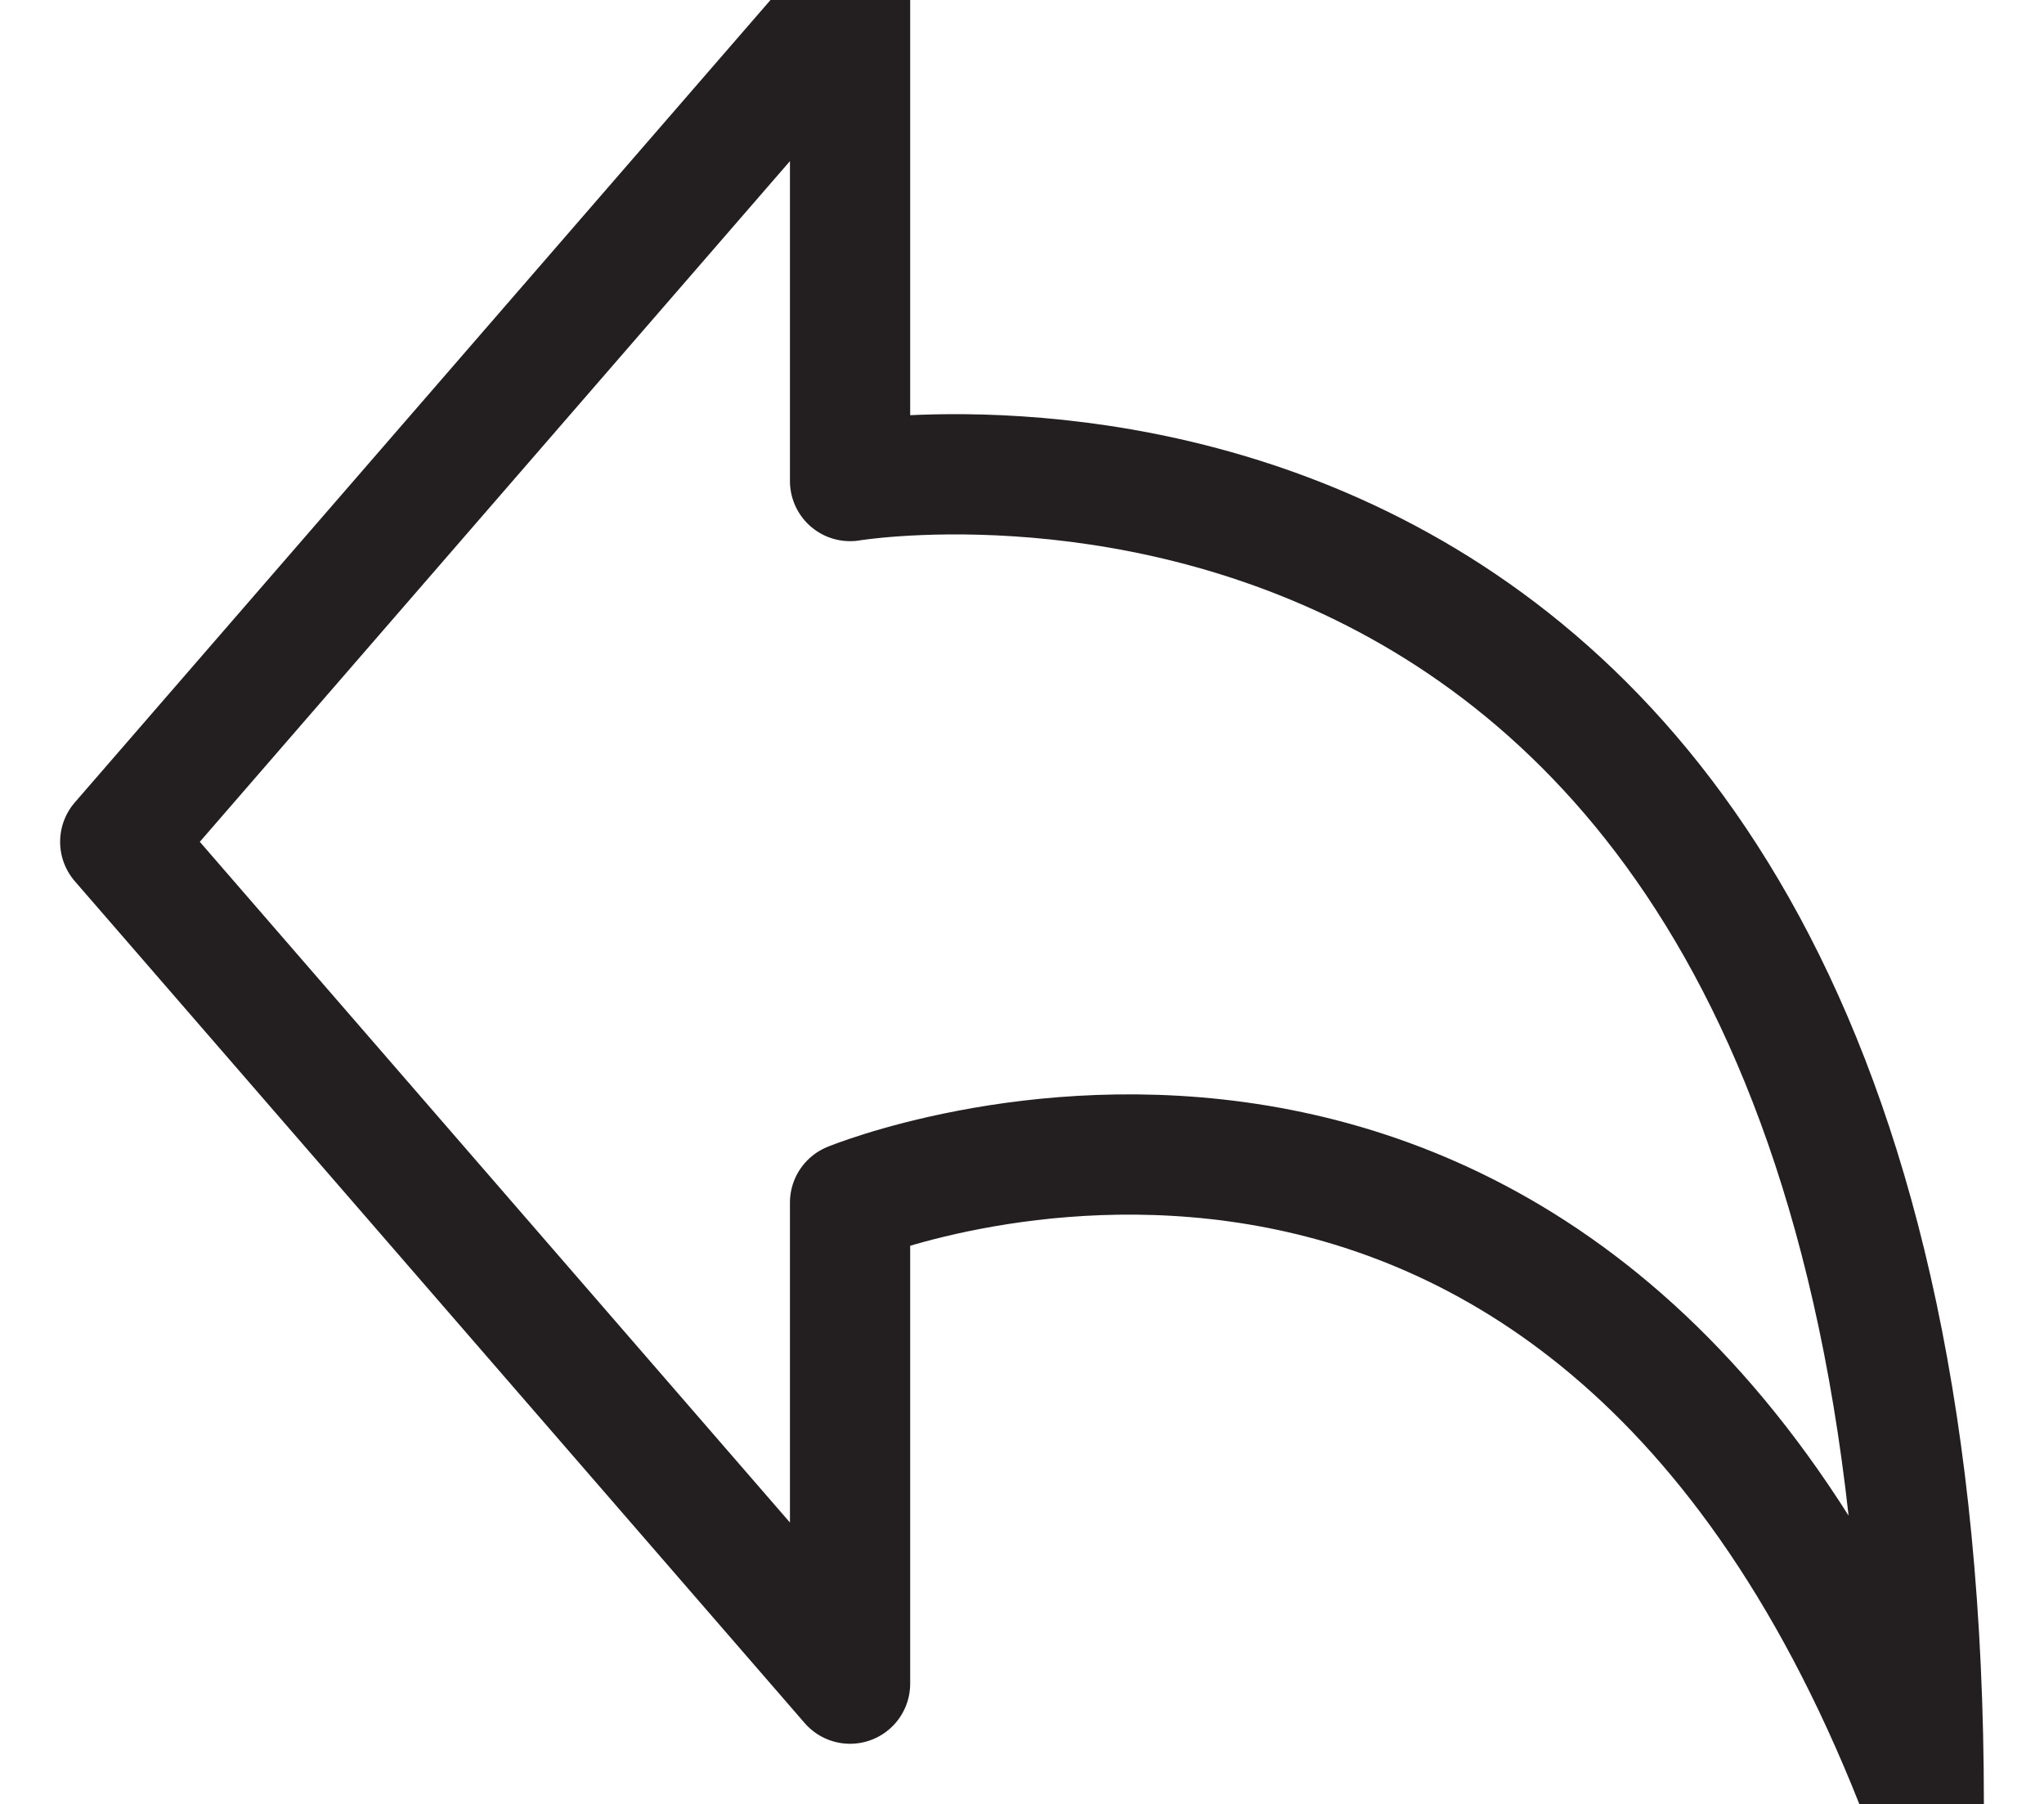
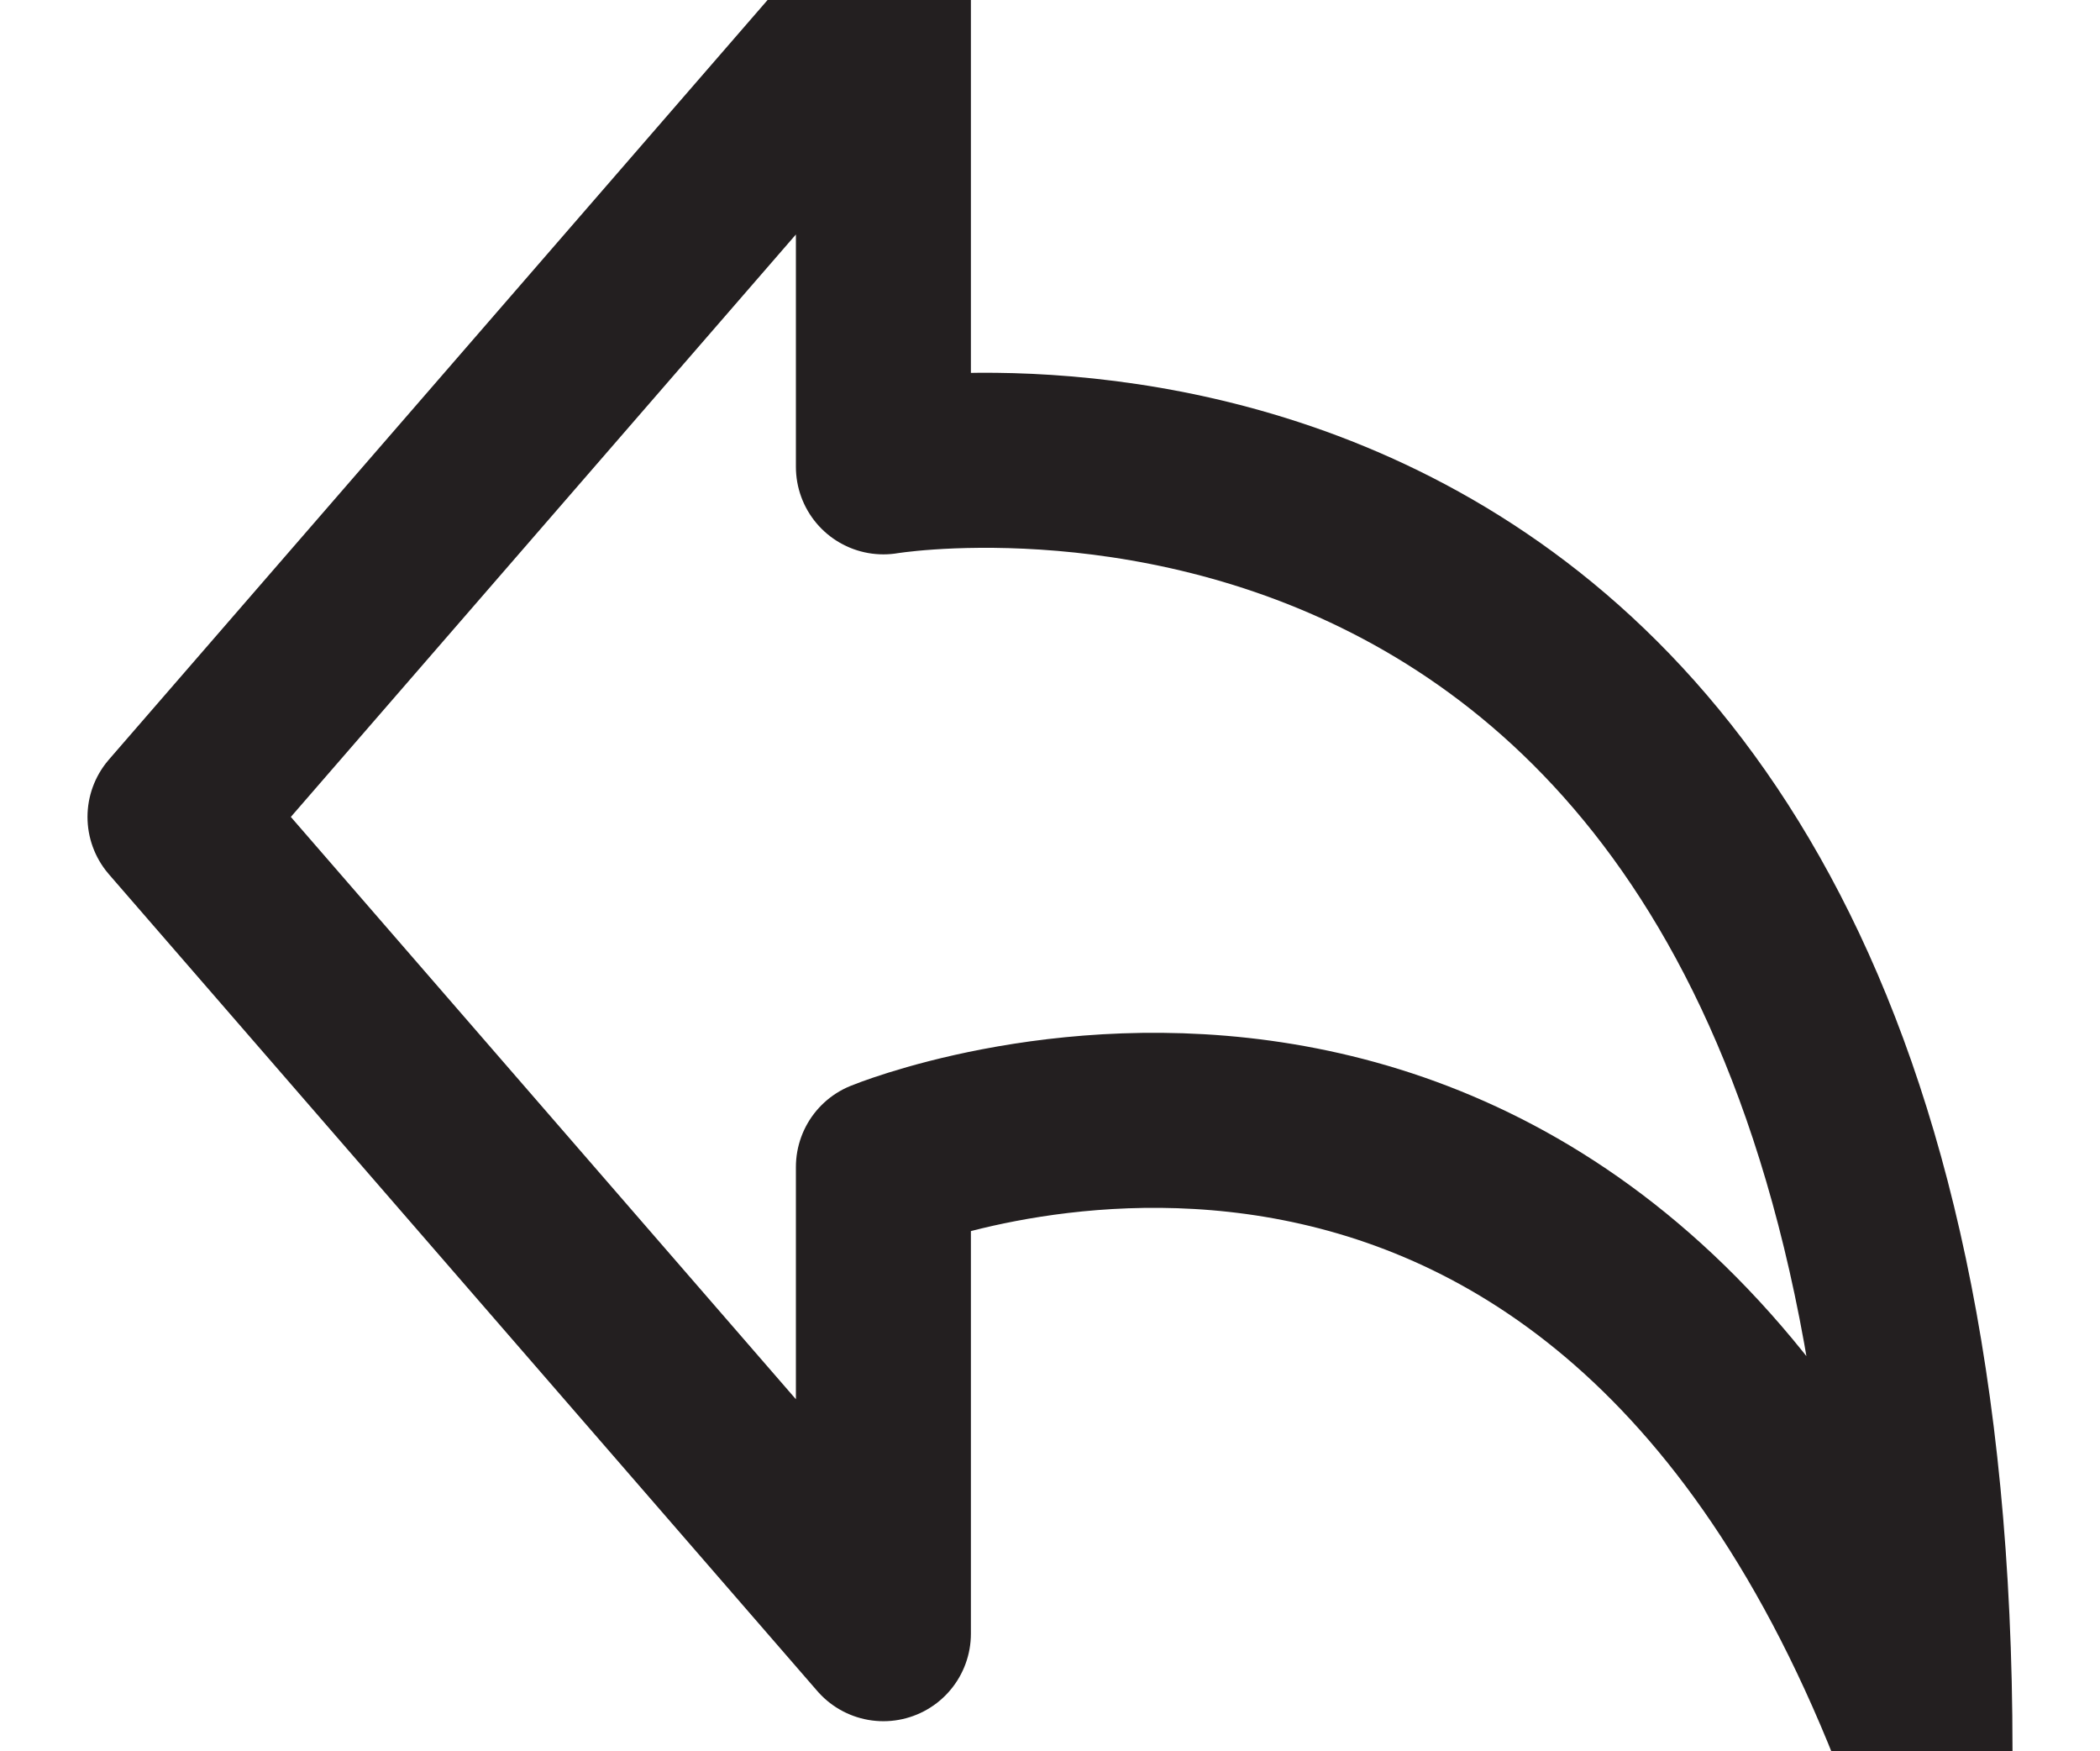
- <svg xmlns="http://www.w3.org/2000/svg" width="17" height="15" viewBox="0 0 17 15">
-   <path fill="none" fill-rule="evenodd" stroke="#231F20" d="M7.07 4S16 2.5 16 15c-2.857-7.5-8.93-5-8.93-5v4L1 7l6.07-7v4z" stroke-linejoin="round" />
+ <svg xmlns="http://www.w3.org/2000/svg" width="12" height="10" viewBox="0 0 12 10">
+   <path fill="none" fill-rule="evenodd" stroke="#231F20" d="M5.048 2.667S11 1.667 11 10C9.095 5 5.048 6.667 5.048 6.667v2.666L1 4.667 5.048 0v2.667z" stroke-linejoin="round" />
</svg>
